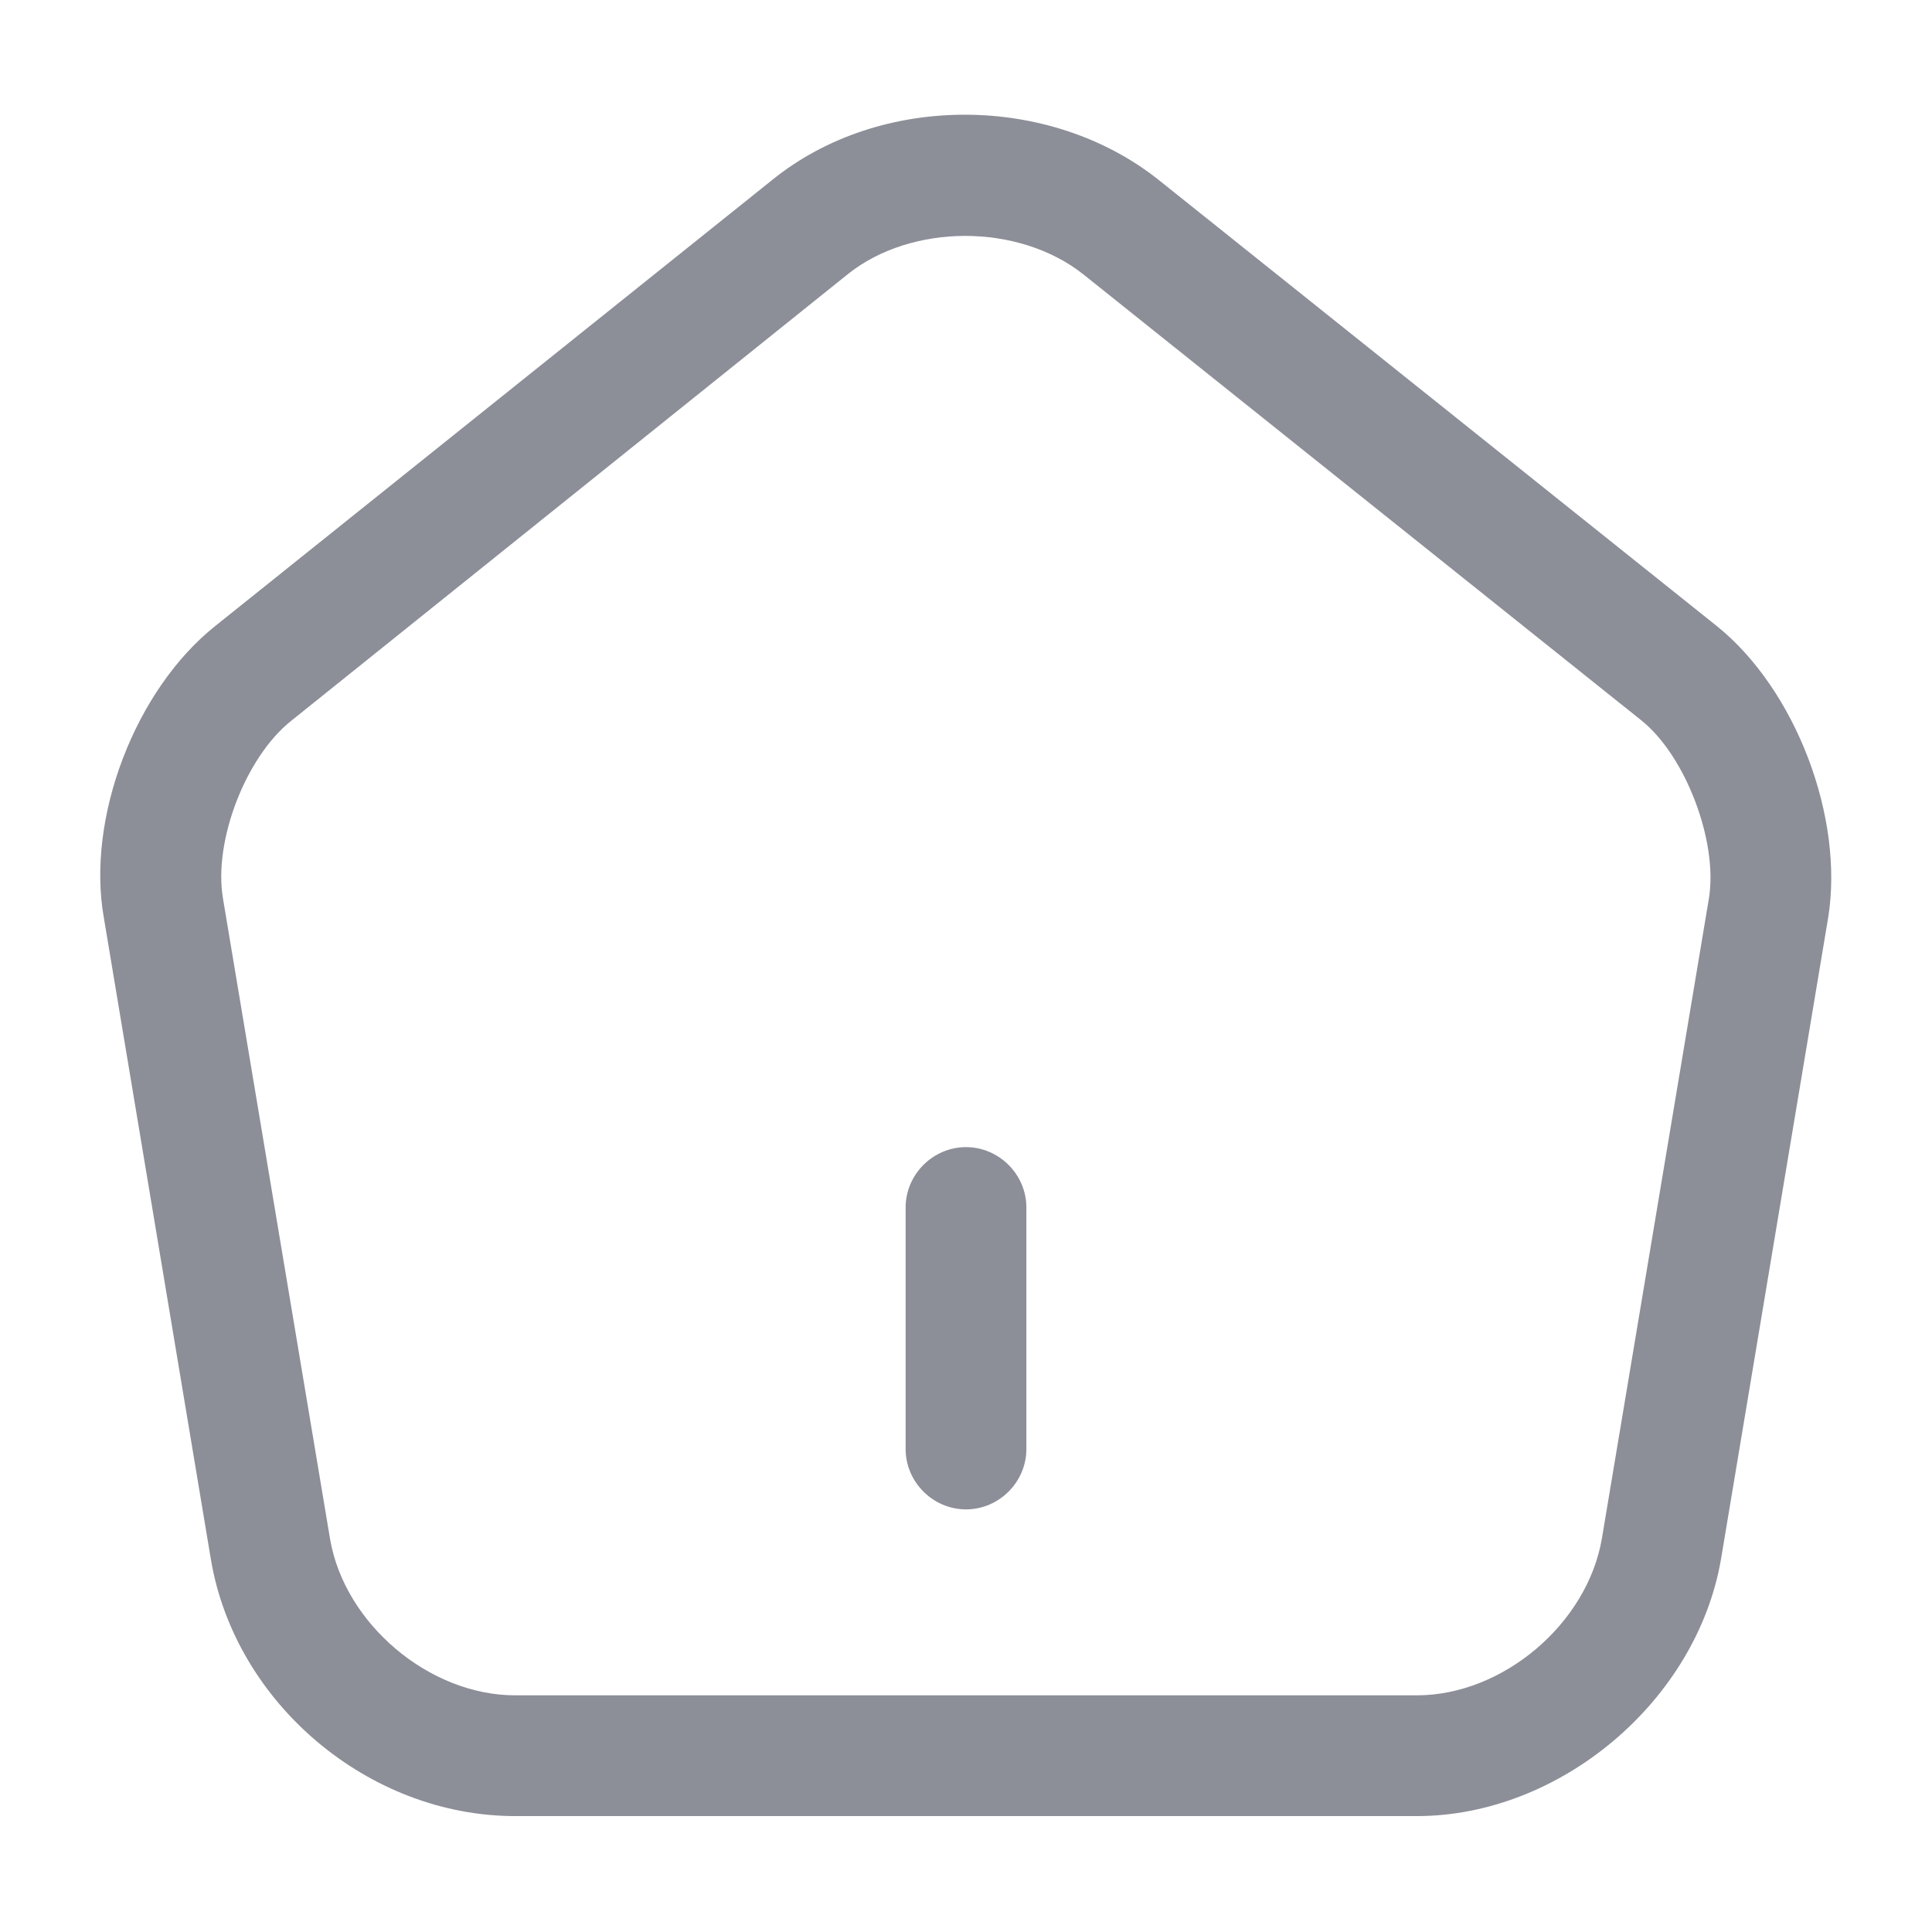
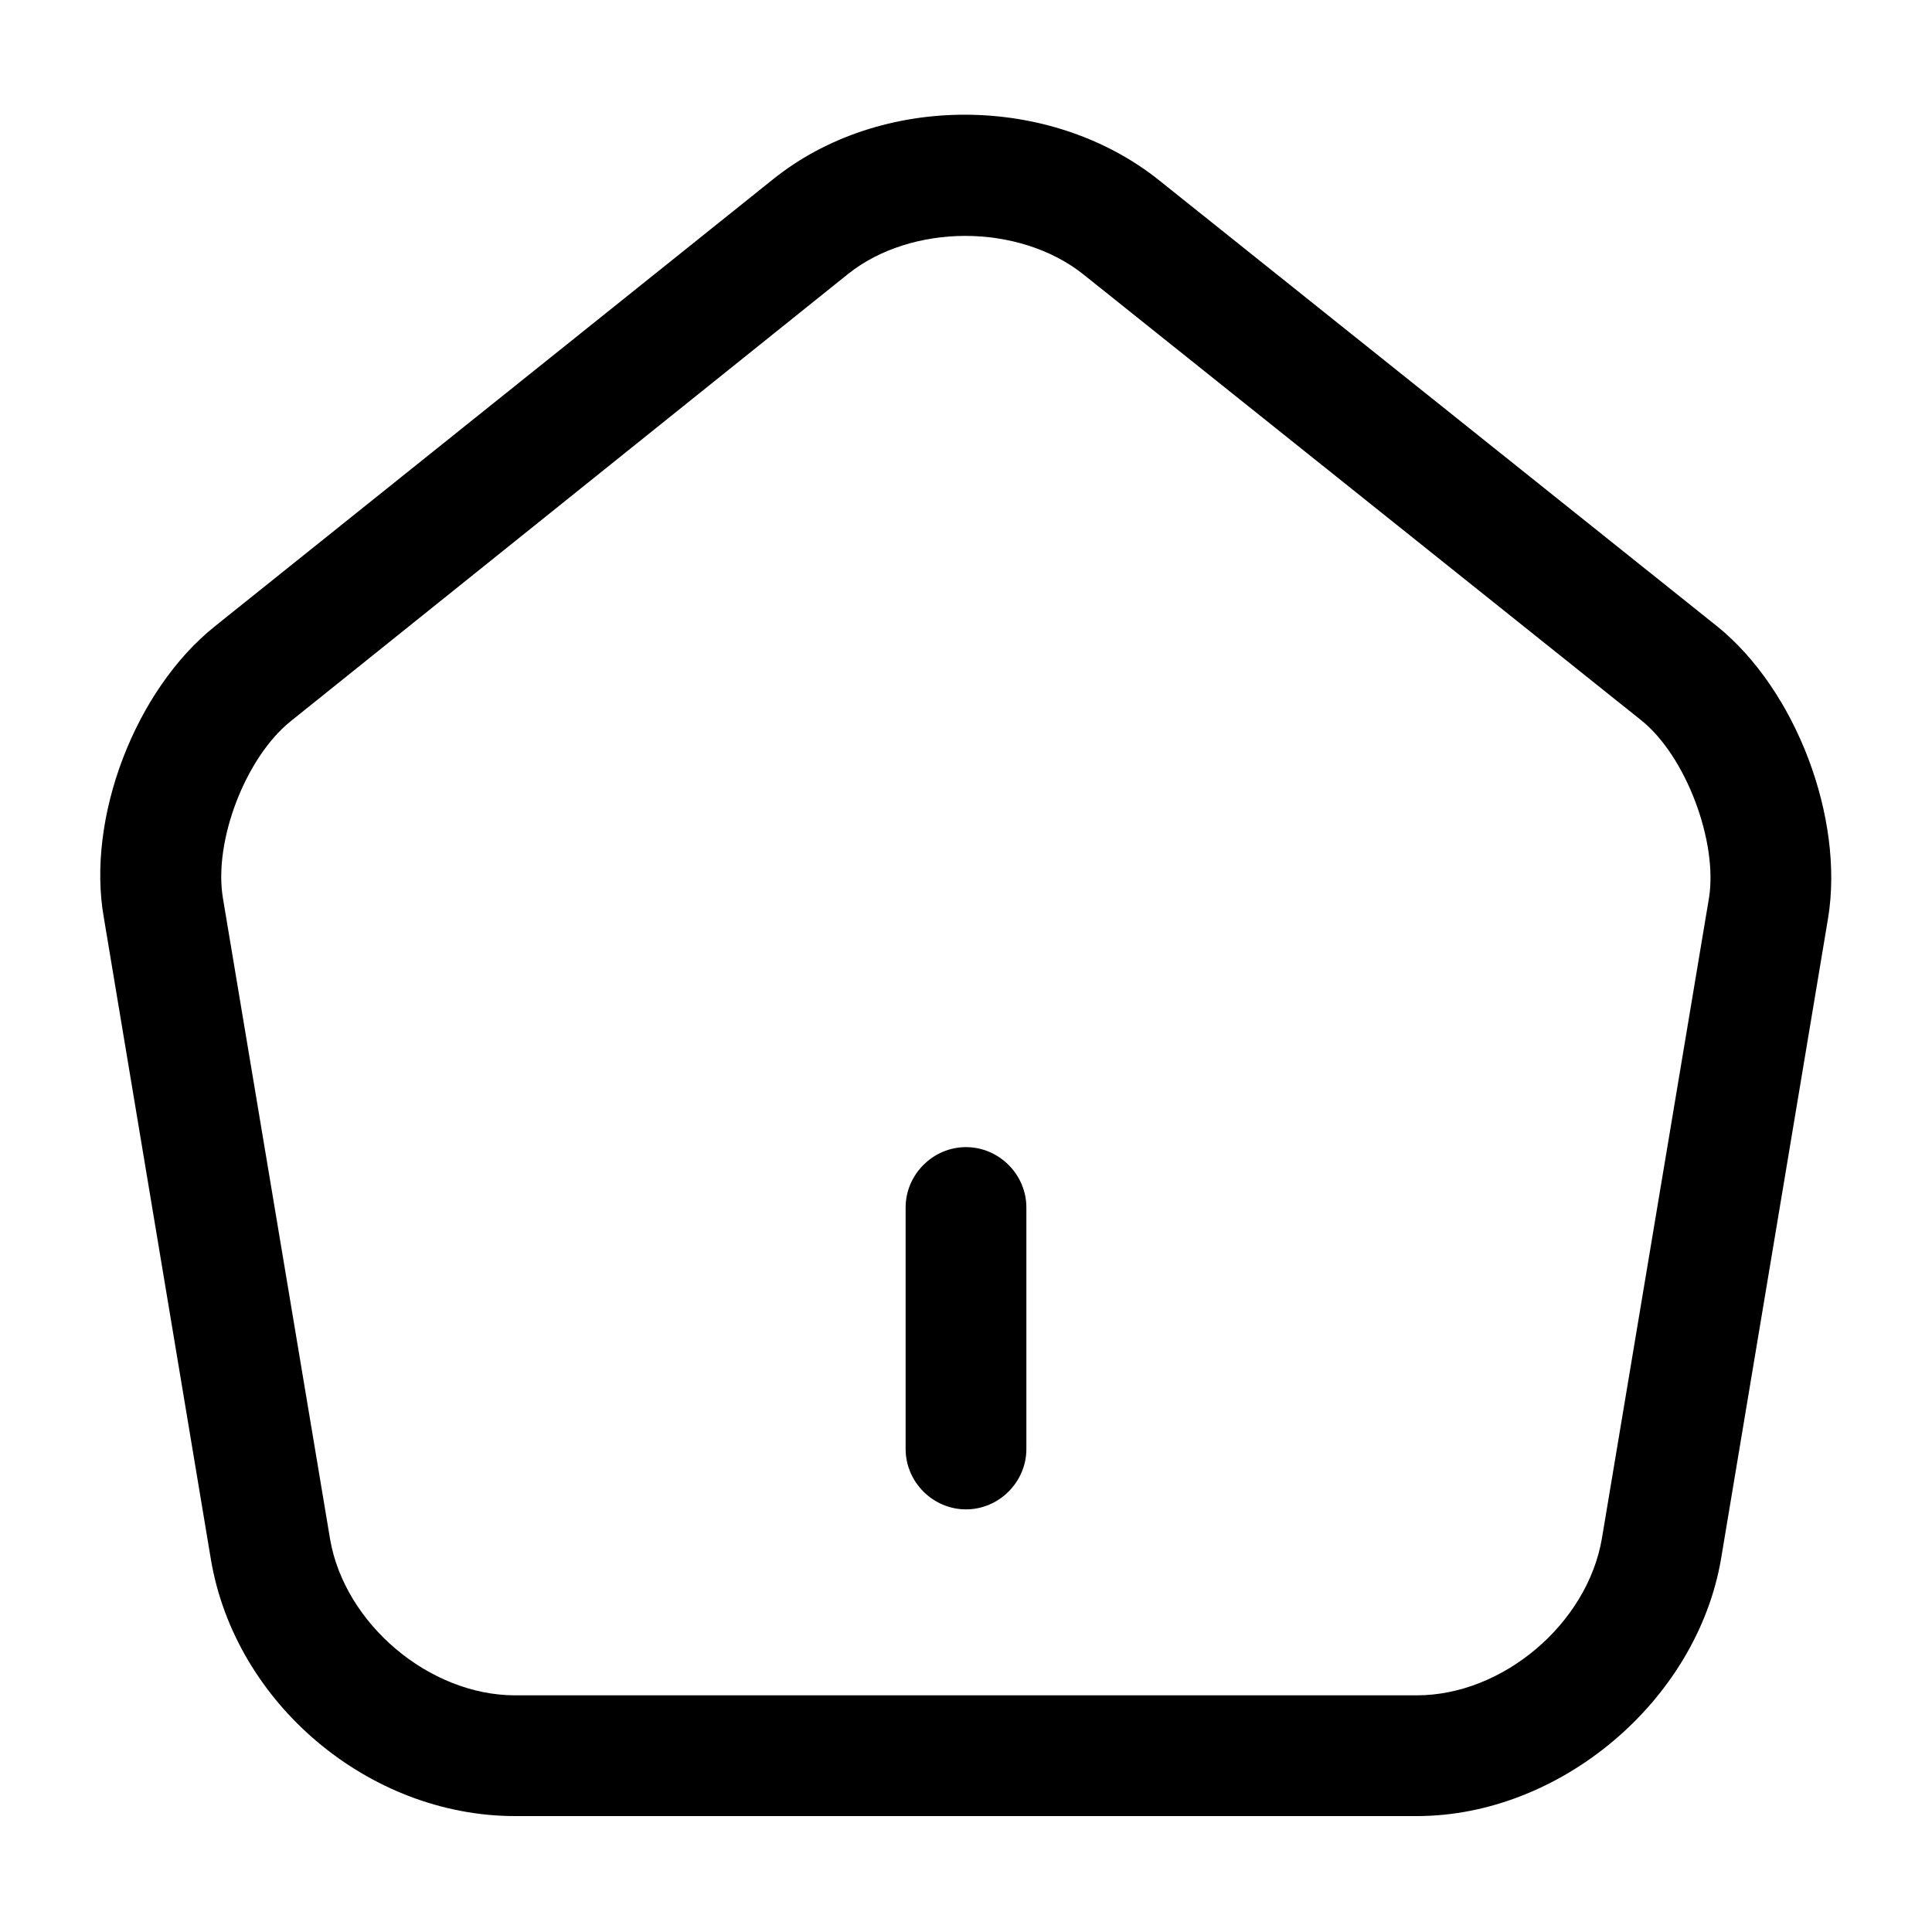
<svg xmlns="http://www.w3.org/2000/svg" width="20" height="20" viewBox="0 0 20 20" fill="none">
-   <path d="M10 15.625C9.658 15.625 9.375 15.342 9.375 15V12.5C9.375 12.158 9.658 11.875 10 11.875C10.342 11.875 10.625 12.158 10.625 12.5V15C10.625 15.342 10.342 15.625 10 15.625Z" fill="#8C8E98" />
-   <path d="M14.667 18.8H5.333C3.817 18.8 2.433 17.633 2.183 16.142L1.075 9.5C0.892 8.467 1.4 7.142 2.225 6.483L8 1.858C9.117 0.958 10.875 0.967 12 1.867L17.775 6.483C18.592 7.142 19.092 8.467 18.925 9.5L17.817 16.133C17.567 17.608 16.15 18.8 14.667 18.8ZM9.992 2.442C9.55 2.442 9.108 2.575 8.783 2.833L3.008 7.467C2.542 7.842 2.208 8.708 2.308 9.3L3.417 15.933C3.567 16.808 4.442 17.55 5.333 17.55H14.667C15.558 17.55 16.433 16.808 16.583 15.925L17.692 9.292C17.783 8.708 17.45 7.825 16.992 7.458L11.217 2.842C10.883 2.575 10.433 2.442 9.992 2.442Z" fill="#8C8E98" />
+   <path d="M10 15.625C9.658 15.625 9.375 15.342 9.375 15V12.5C9.375 12.158 9.658 11.875 10 11.875C10.342 11.875 10.625 12.158 10.625 12.5V15C10.625 15.342 10.342 15.625 10 15.625Z" fill="#000" />
+   <path d="M14.667 18.8H5.333C3.817 18.8 2.433 17.633 2.183 16.142L1.075 9.5C0.892 8.467 1.4 7.142 2.225 6.483L8 1.858C9.117 0.958 10.875 0.967 12 1.867L17.775 6.483C18.592 7.142 19.092 8.467 18.925 9.5L17.817 16.133C17.567 17.608 16.15 18.8 14.667 18.8ZM9.992 2.442C9.55 2.442 9.108 2.575 8.783 2.833L3.008 7.467C2.542 7.842 2.208 8.708 2.308 9.3L3.417 15.933C3.567 16.808 4.442 17.55 5.333 17.55H14.667C15.558 17.55 16.433 16.808 16.583 15.925L17.692 9.292C17.783 8.708 17.45 7.825 16.992 7.458L11.217 2.842C10.883 2.575 10.433 2.442 9.992 2.442Z" fill="#000" />
</svg>
